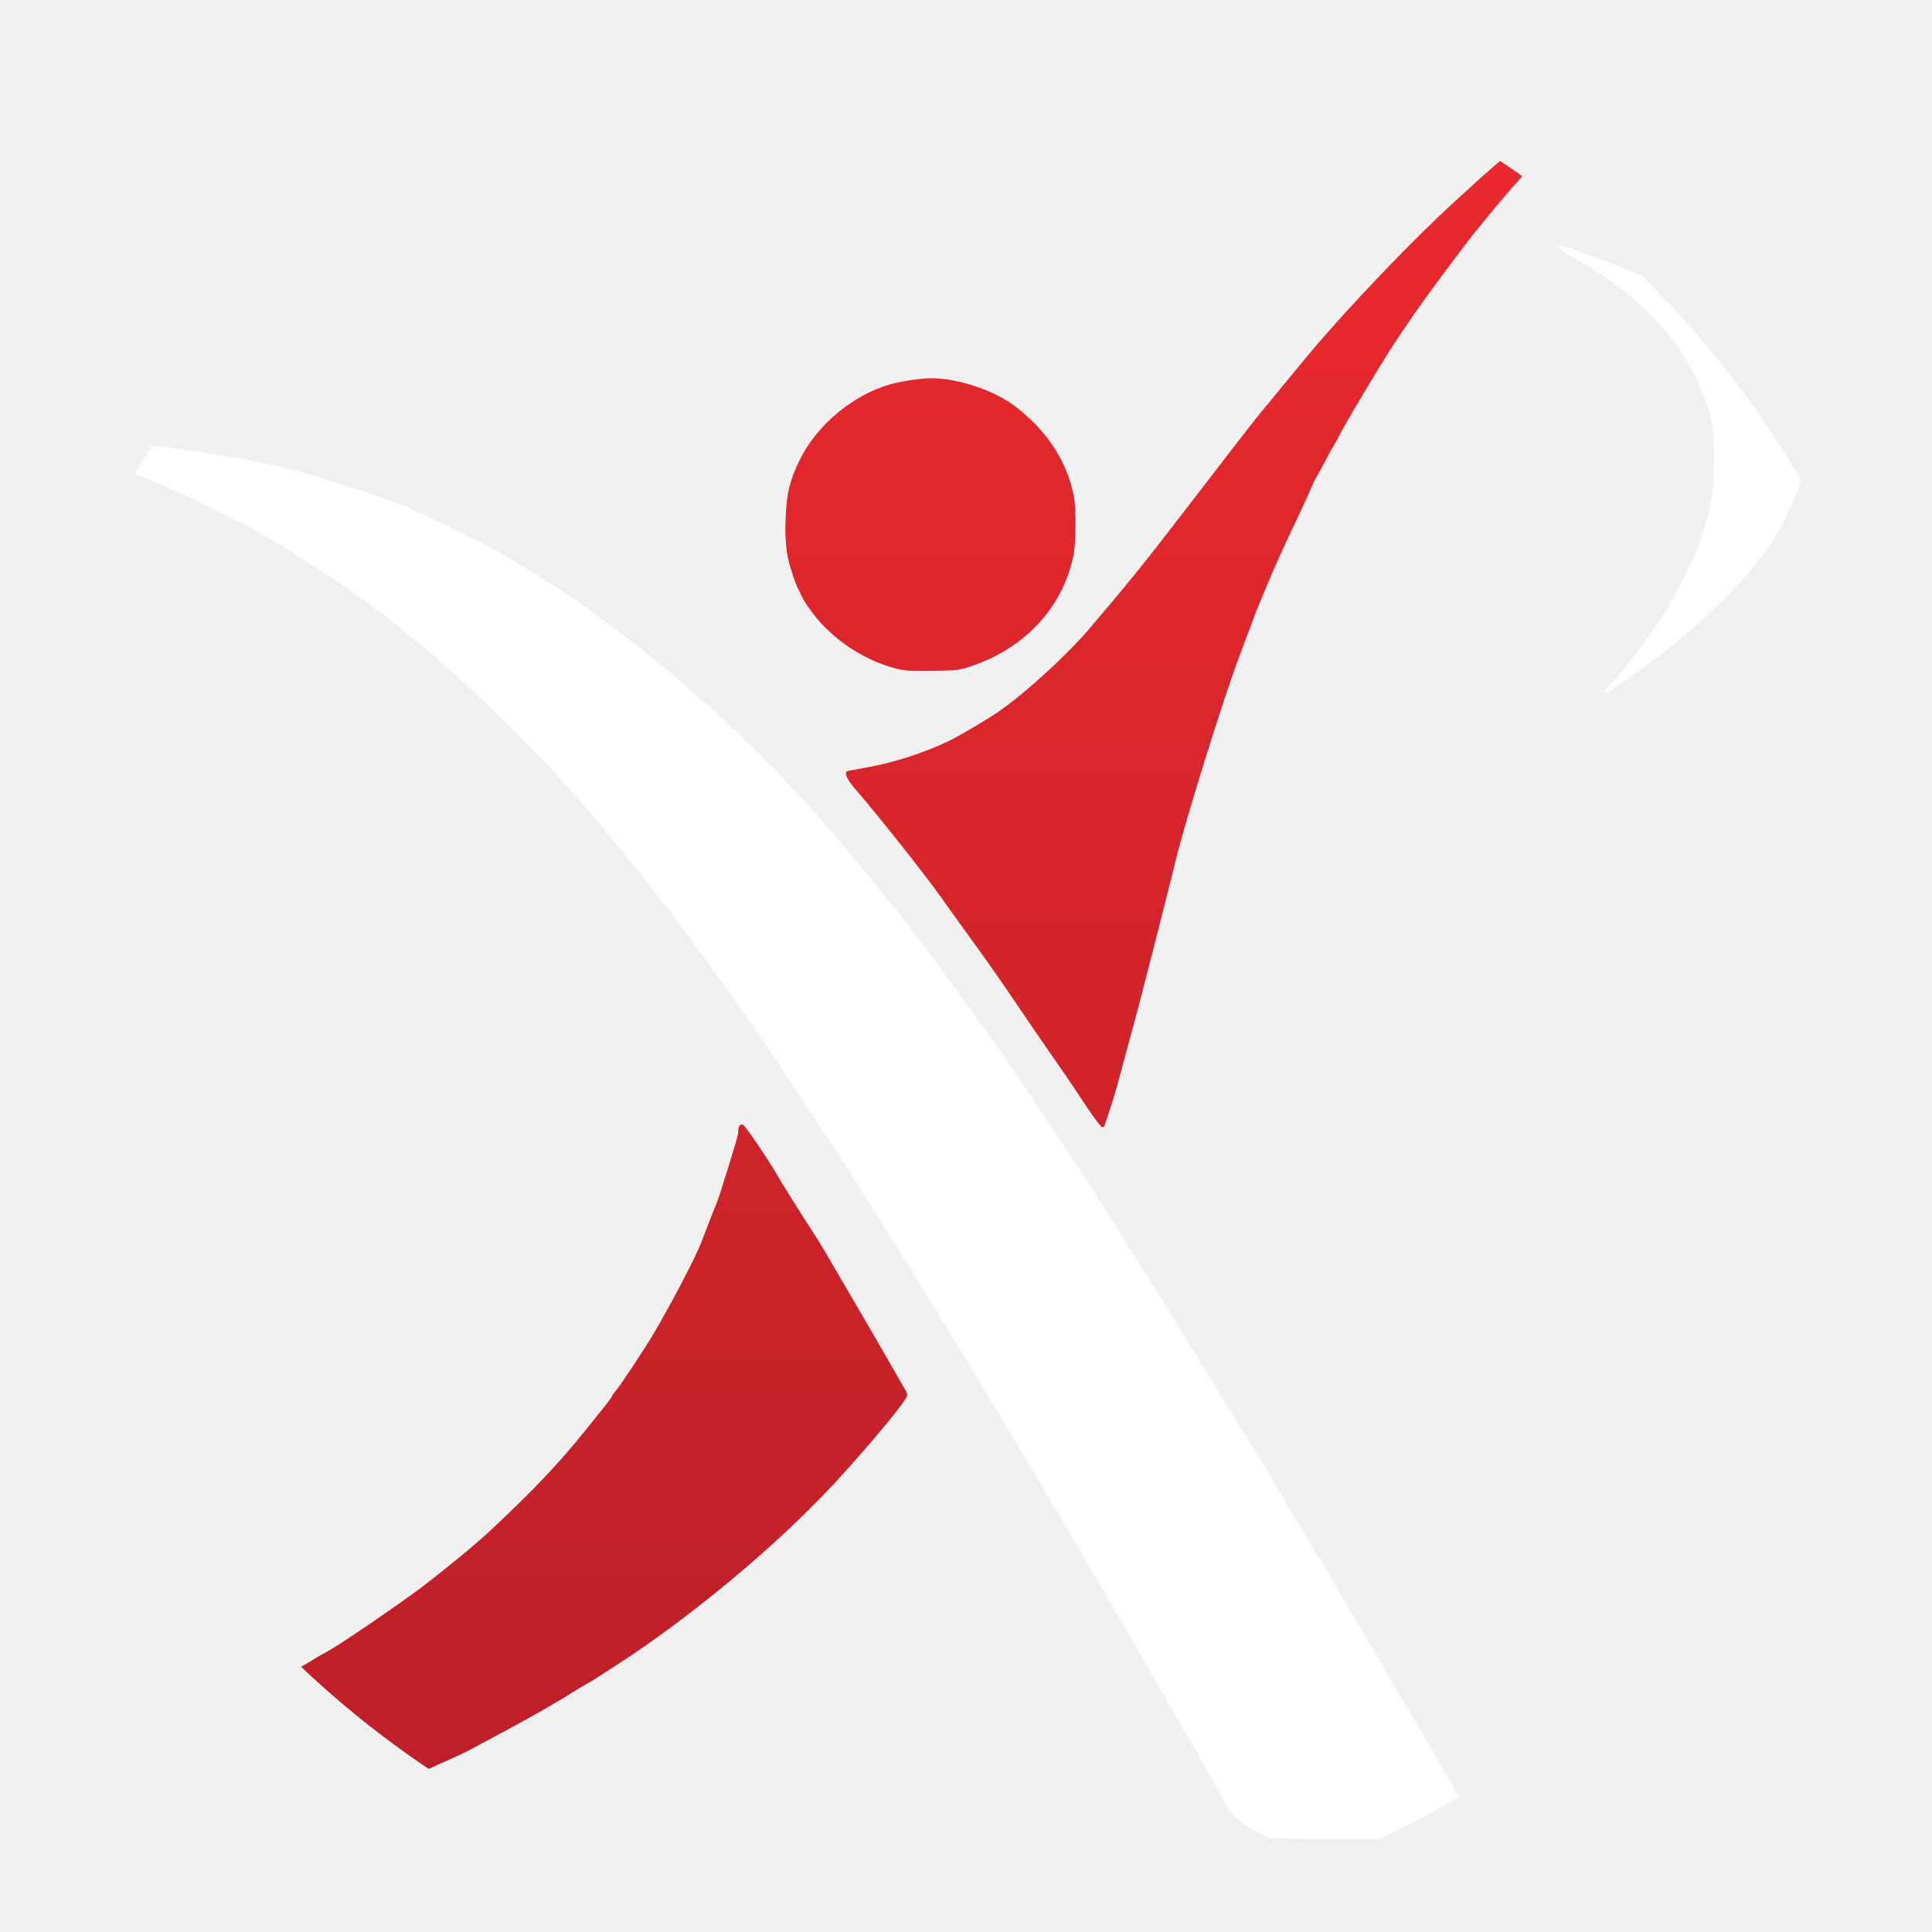
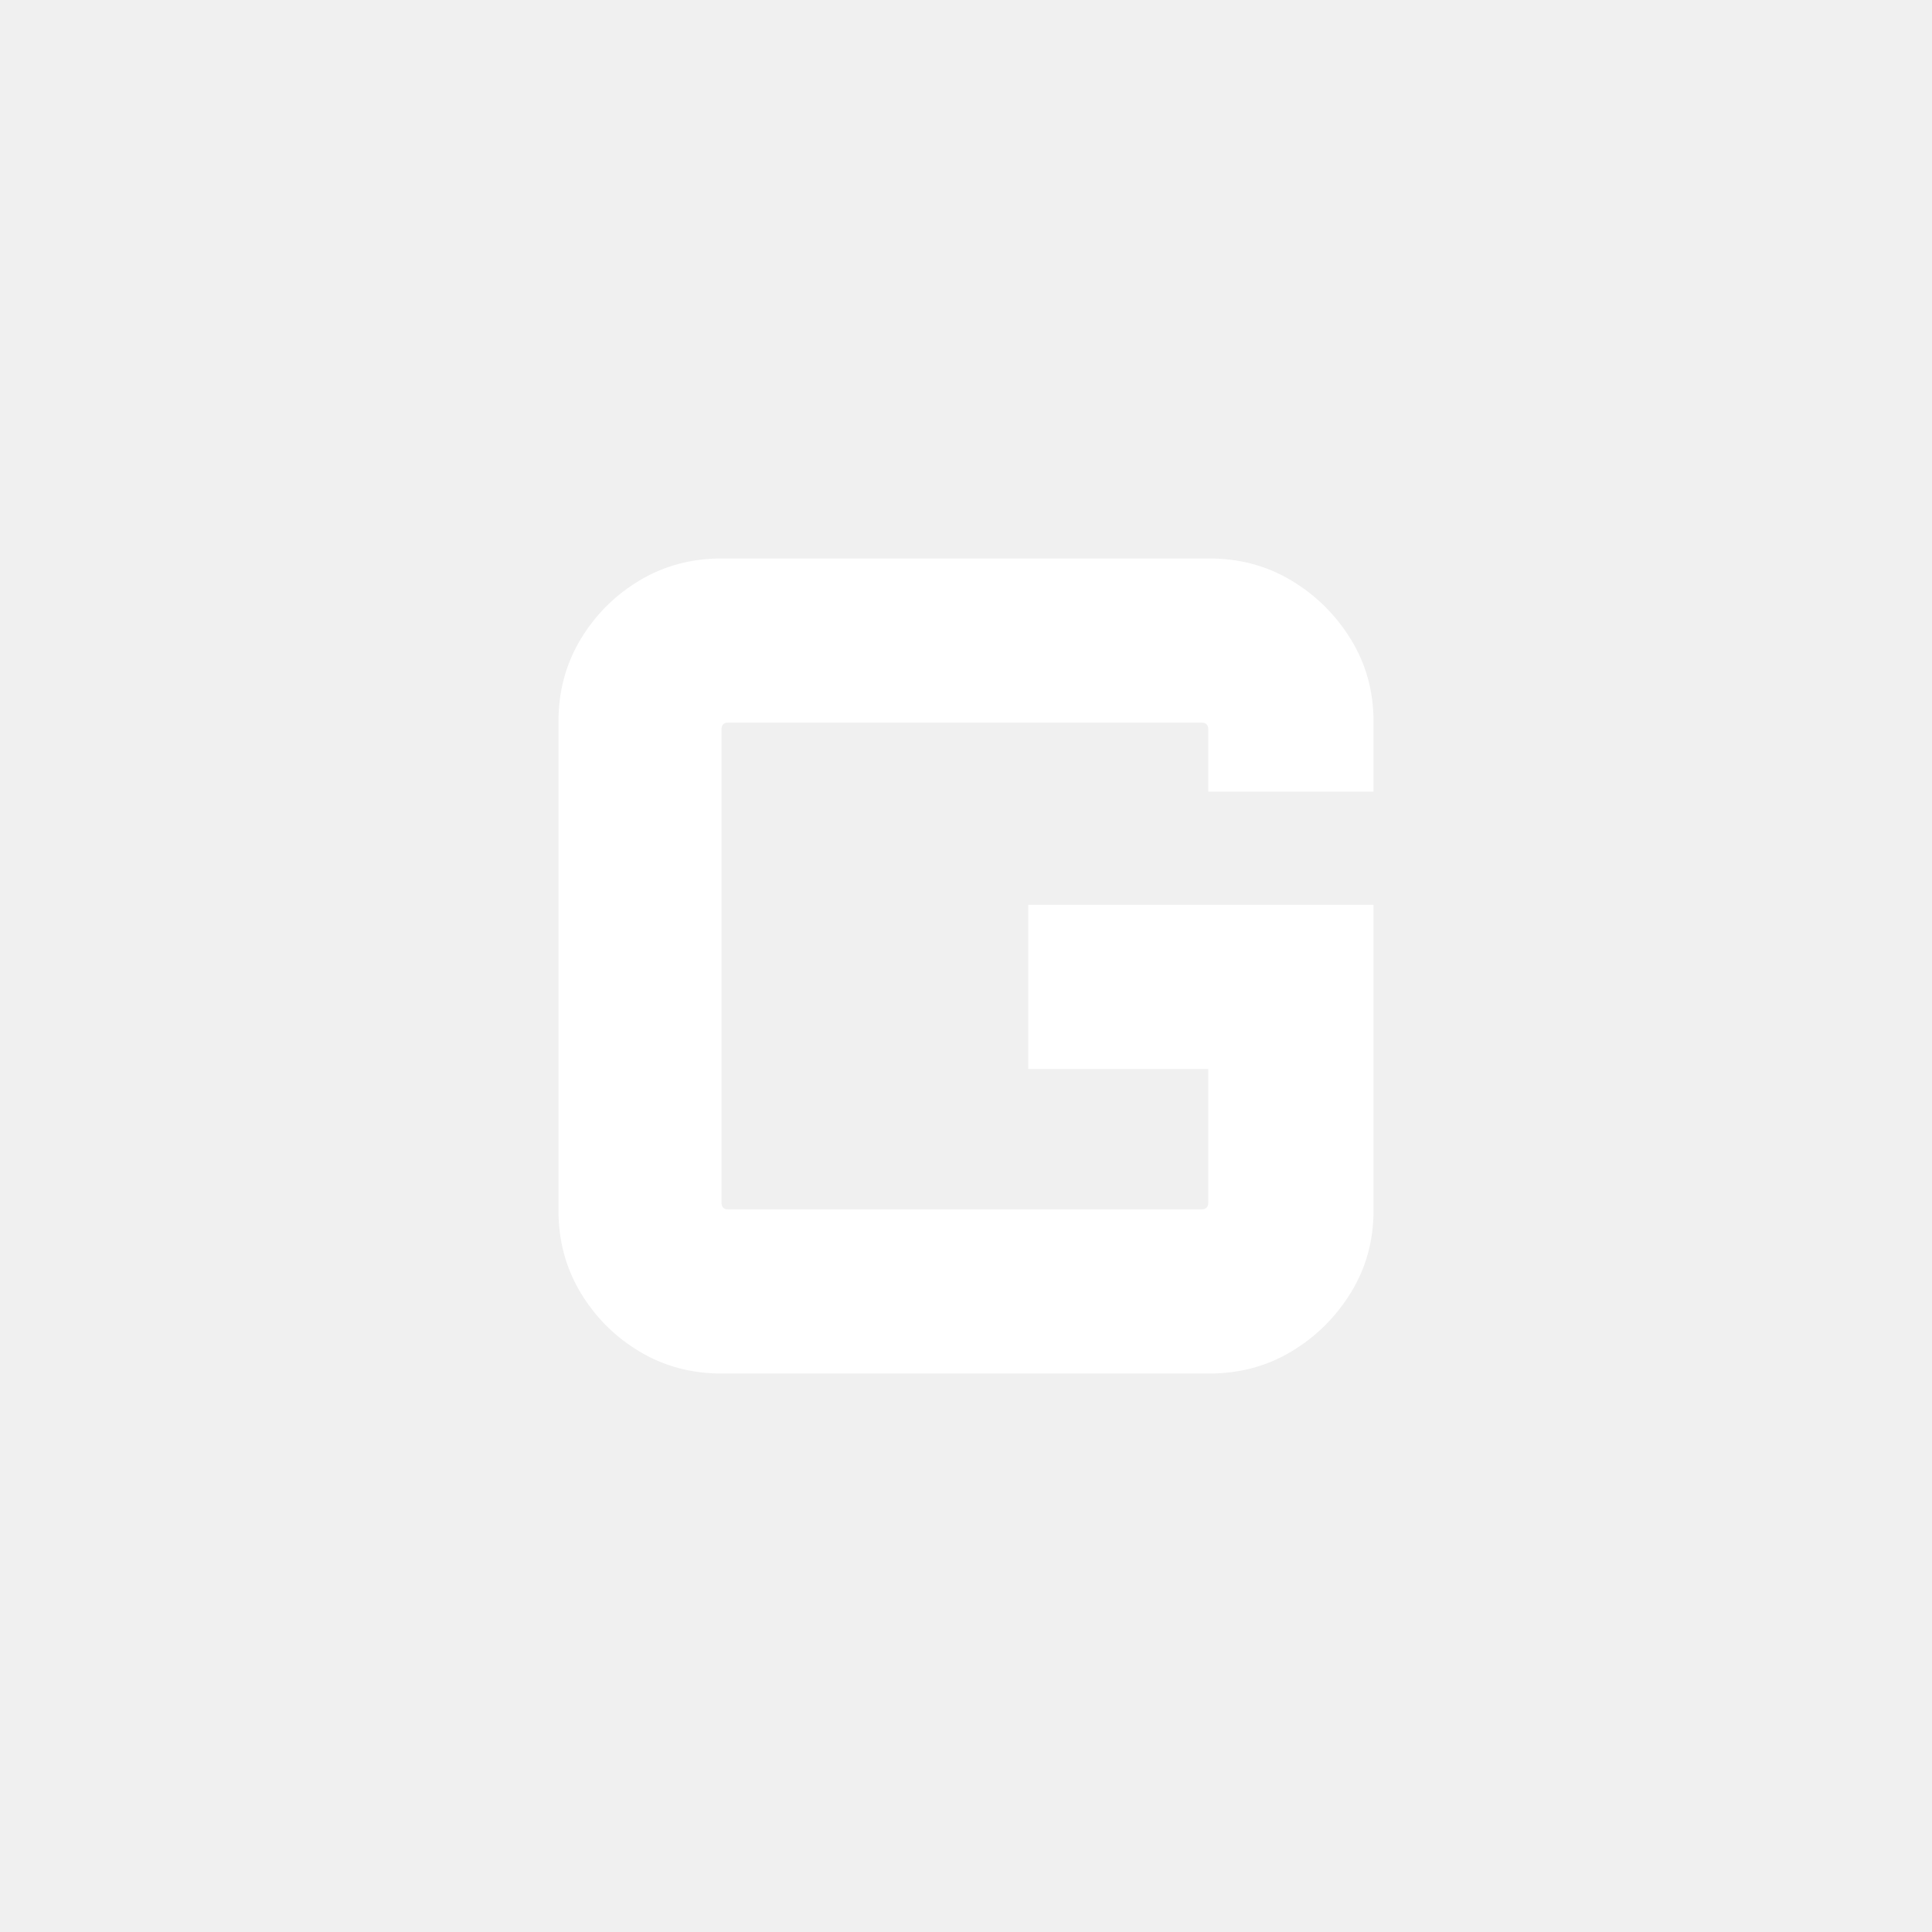
- <svg xmlns="http://www.w3.org/2000/svg" viewBox="693 2 424 424" role="img">
+ <svg xmlns="http://www.w3.org/2000/svg" viewBox="0 0 512 512" role="img">
  <defs>
-     <linearGradient id="gxr7" gradientUnits="userSpaceOnUse" x1="0" y1="0" x2="0" y2="440">
-       <stop offset="0" stop-color="#EE2A2E" />
-       <stop offset="1" stop-color="#B71E27" />
+     <linearGradient id="gxm" x1="0" y1="0" x2="1" y2="1">
+       <stop offset="0" stop-color="#F2559B" />
+       <stop offset=".55" stop-color="#9B3FCF" />
+       <stop offset="1" stop-color="#2B3BC4" />
    </linearGradient>
-     <clipPath id="ck7">
-       <circle cx="905" cy="214" r="212" />
-     </clipPath>
  </defs>
-   <g clip-path="url(#ck7)">
-     <path d="M971.82 405.36C970.21 404.97 966.13 402.70 964.58 401.33C963.80 400.64 962.87 399.49 962.51 398.79C962.14 398.08 961.21 396.40 960.42 395.06C959.64 393.71 959.00 392.56 959.00 392.50C959.00 392.44 958.32 391.25 957.50 389.85C956.68 388.46 956.00 387.24 956.00 387.15C956.00 387.06 955.65 386.43 955.22 385.74C954.78 385.06 952.11 380.45 949.26 375.50C939.62 358.71 935.10 350.89 931.15 344.17C927.42 337.81 921.68 328.14 919.09 323.83C917.99 322.00 914.94 316.90 912.33 312.50C909.71 308.10 905.59 301.28 903.17 297.33C900.76 293.39 896.48 286.42 893.67 281.83C890.85 277.25 887.48 271.85 886.17 269.83C884.86 267.82 882.68 264.33 881.31 262.10C878.86 258.07 861.02 231.01 857.84 226.50C854.87 222.28 844.93 208.57 842.38 205.17C836.51 197.32 825.11 183.17 821.01 178.61C820.73 178.30 818.93 176.24 817.00 174.04C812.64 169.07 799.00 155.48 793.00 150.15C782.07 140.43 772.64 133.17 762.68 126.77C759.68 124.85 756.08 122.57 755.40 122.16C755.09 121.97 754.23 121.44 753.50 120.97C752.77 120.50 751.94 120.02 751.67 119.89C751.39 119.76 749.97 118.99 748.50 118.17C738.56 112.62 721.28 104.91 714.50 102.98C713.95 102.83 712.45 102.39 711.17 102.00C709.88 101.62 707.93 101.08 706.83 100.81C702.60 99.75 702.24 99.62 702.58 99.29C703.01 98.86 717.99 99.09 724.00 99.63C729.03 100.07 734.82 100.80 738.83 101.49C740.30 101.74 743.00 102.20 744.83 102.50C750.63 103.47 755.08 104.46 760.83 106.07C764.82 107.19 776.05 110.86 779.00 112.00C780.01 112.40 781.21 112.84 781.68 112.98C782.96 113.38 800.26 121.76 801.67 122.66C801.94 122.84 804.82 124.56 808.05 126.48C830.32 139.73 855.51 161.36 874.91 183.88C880.15 189.96 886.58 197.75 890.08 202.23C897.27 211.46 896.38 210.26 908.26 226.67C912.50 232.52 918.82 241.75 923.61 249.10C925.01 251.26 928.18 256.06 930.63 259.76C933.09 263.47 936.60 268.97 938.44 272.00C940.28 275.03 942.63 278.78 943.66 280.33C944.70 281.89 946.64 284.97 947.97 287.17C949.31 289.37 952.24 294.17 954.50 297.83C956.76 301.50 960.40 307.43 962.59 311.00C964.78 314.57 967.47 318.93 968.57 320.67C969.67 322.41 971.00 324.61 971.53 325.56C972.06 326.51 973.80 329.44 975.38 332.06C976.97 334.69 978.68 337.58 979.18 338.50C979.68 339.42 980.58 340.92 981.18 341.83C982.59 344.00 986.00 349.65 986.00 349.82C986.00 349.90 987.92 353.16 990.27 357.06C992.62 360.97 995.12 365.22 995.82 366.50C996.98 368.61 1003.55 379.79 1004.34 381.00C1004.52 381.28 1004.77 381.72 1004.90 381.99C1005.03 382.27 1006.23 384.33 1007.57 386.58C1008.90 388.83 1010.00 390.73 1010.00 390.82C1010.00 390.90 1010.45 391.63 1011.00 392.45C1011.55 393.26 1012.00 394.01 1012.00 394.11C1012.00 394.21 1013.12 396.18 1014.50 398.49C1015.88 400.80 1017.00 402.76 1017.00 402.86C1017.00 402.95 1017.32 403.46 1017.71 403.98C1018.09 404.51 1018.31 405.10 1018.19 405.30C1017.93 405.72 973.56 405.77 971.82 405.36Z M1045.33 153.68C1045.33 153.50 1046.21 152.41 1047.28 151.26C1050.14 148.19 1056.41 139.70 1058.85 135.61C1061.57 131.03 1065.32 123.44 1066.23 120.67C1068.58 113.51 1069.13 110.16 1069.15 103.00C1069.16 98.19 1069.04 96.28 1068.57 94.33C1066.30 84.78 1061.22 76.49 1053.10 69.06C1048.67 65.01 1044.82 62.26 1038.52 58.66C1035.12 56.72 1034.36 56.00 1035.70 56.00C1037.34 56.00 1054.89 62.93 1060.67 65.85C1064.10 67.59 1070.23 71.28 1073.08 73.33C1076.75 75.97 1082.97 82.49 1084.79 85.61C1088.82 92.52 1090.15 99.49 1088.64 105.86C1087.47 110.80 1084.15 117.85 1080.73 122.66C1074.15 131.91 1060.88 144.02 1048.12 152.43C1045.64 154.07 1045.33 154.21 1045.33 153.68Z" fill="#FFFFFF" />
-     <path d="M931.10 244.33C929.30 241.57 926.64 237.64 925.19 235.58C923.74 233.52 921.28 229.96 919.72 227.67C912.40 216.87 910.93 214.76 906.70 208.90C904.20 205.45 901.87 202.20 901.50 201.69C901.13 201.17 900.21 199.87 899.44 198.79C895.94 193.86 885.24 180.37 880.70 175.17C878.74 172.91 878.15 171.46 879.08 171.19C879.31 171.13 881.00 170.82 882.83 170.50C888.95 169.44 895.74 167.26 901.33 164.57C903.63 163.46 909.91 159.74 912.33 158.05C918.35 153.86 927.71 145.24 932.49 139.49C933.40 138.40 935.37 136.08 936.85 134.33C940.19 130.42 945.71 123.55 950.33 117.53C963.94 99.82 968.91 93.41 970.14 91.98C970.71 91.32 972.37 89.31 973.83 87.51C975.30 85.72 977.02 83.62 977.67 82.85C978.31 82.09 979.51 80.65 980.33 79.65C988.39 69.96 1003.11 54.53 1012.18 46.30C1013.47 45.13 1016.00 42.82 1017.80 41.17C1022.72 36.69 1035.07 26.59 1042.67 20.82C1044.23 19.64 1047.16 17.41 1049.18 15.86C1052.96 12.98 1054.50 12.06 1054.89 12.45C1055.02 12.57 1054.66 13.08 1054.11 13.59C1043.27 23.44 1038.05 28.56 1030.95 36.33C1026.53 41.17 1021.41 47.10 1018.85 50.33C1017.76 51.71 1016.78 52.91 1016.67 53.00C1016.50 53.14 1013.05 57.67 1010.71 60.83C1010.30 61.38 1009.23 62.83 1008.32 64.04C1004.97 68.53 1000.48 75.00 998.10 78.76C994.73 84.08 989.08 93.54 987.51 96.50C986.64 98.15 985.81 99.65 985.67 99.83C985.53 100.02 984.62 101.67 983.66 103.50C982.69 105.33 981.79 106.98 981.65 107.17C981.51 107.35 980.99 108.48 980.50 109.67C980.00 110.86 978.72 113.63 977.67 115.83C975.09 121.20 972.68 126.52 971.17 130.17C970.49 131.82 969.80 133.47 969.65 133.83C968.91 135.55 968.24 137.24 967.99 138.00C967.84 138.46 967.39 139.66 967.00 140.67C966.61 141.67 966.16 142.88 966.00 143.33C965.84 143.79 965.40 144.99 965.01 146.00C961.75 154.42 953.10 182.15 950.97 191.00C950.81 191.64 950.47 193.07 950.20 194.17C949.67 196.38 943.85 219.19 943.15 221.83C942.72 223.46 942.19 225.43 940.54 231.50C940.09 233.15 939.25 236.28 938.67 238.46C938.10 240.63 937.11 243.93 936.48 245.78C935.85 247.63 935.33 249.19 935.33 249.24C935.33 249.29 935.12 249.33 934.85 249.33C934.59 249.33 932.90 247.08 931.10 244.33Z M889.50 148.69C883.62 147.14 878.02 143.79 873.58 139.19C871.90 137.46 869.58 134.29 869.00 132.93C868.82 132.51 868.53 131.94 868.37 131.67C867.97 131.00 867.17 128.89 866.55 126.83C865.53 123.48 865.24 120.63 865.42 115.70C865.61 110.36 866.30 107.47 868.47 103.01C872.17 95.41 880.01 88.80 888.17 86.40C890.55 85.70 895.17 85.00 897.36 85.00C903.03 85.01 910.87 87.56 915.33 90.85C922.57 96.18 927.22 103.21 928.69 111.04C929.16 113.56 929.14 120.71 928.66 123.39C926.60 134.76 918.40 143.92 906.62 148.04C903.61 149.09 903.29 149.14 897.67 149.22C892.86 149.29 891.42 149.20 889.50 148.69Z M569.67 432.83C569.02 432.76 564.15 432.54 558.83 432.33C553.52 432.12 546.32 431.74 542.83 431.48C525.29 430.19 522.81 429.94 522.26 429.39C521.77 428.90 524.93 428.33 528.18 428.33C529.73 428.33 534.41 428.04 538.58 427.69C542.75 427.33 547.52 426.95 549.17 426.83C550.82 426.72 554.12 426.42 556.50 426.16C558.88 425.90 563.68 425.38 567.17 425.00C582.74 423.31 604.24 420.13 618.17 417.46C631.03 415.00 655.17 409.36 660.72 407.53C661.52 407.27 663.89 406.58 666.00 406.00C675.49 403.38 695.98 396.64 704.17 393.44C704.90 393.16 706.02 392.73 706.67 392.48C712.32 390.35 725.03 385.01 731.33 382.13C736.97 379.55 751.87 371.94 755.17 369.95C755.72 369.61 756.48 369.20 756.87 369.03C757.48 368.76 761.27 366.56 762.67 365.66C762.94 365.48 763.86 364.97 764.70 364.52C767.37 363.10 780.65 354.05 785.67 350.24C790.98 346.19 797.41 340.89 800.48 338.02C809.97 329.15 815.66 323.16 821.42 315.97C822.66 314.43 824.49 312.14 825.50 310.89C826.51 309.64 827.33 308.50 827.33 308.37C827.33 308.24 827.62 307.82 827.97 307.44C828.83 306.52 834.16 298.51 836.25 295.00C840.43 287.97 845.92 277.43 847.10 274.17C847.61 272.74 849.88 266.94 850.36 265.83C850.66 265.12 851.27 263.23 852.98 257.67C854.88 251.50 855.00 251.05 855.01 250.27C855.01 249.14 855.49 248.53 856.09 248.88C856.66 249.20 861.48 256.28 863.44 259.67C864.86 262.11 868.60 268.09 871.36 272.33C872.38 273.89 873.63 275.92 874.15 276.83C874.66 277.75 876.55 280.97 878.33 284.00C881.77 289.82 891.31 306.33 891.96 307.57C892.30 308.22 892.10 308.62 890.19 311.15C887.59 314.59 881.51 321.69 876.47 327.15C863.51 341.20 844.21 357.27 827.33 368.06C825.77 369.06 824.05 370.16 823.50 370.51C822.95 370.86 821.99 371.43 821.37 371.77C820.74 372.11 819.62 372.79 818.87 373.27C817.05 374.44 816.30 374.90 815.50 375.32C815.13 375.52 814.38 375.96 813.83 376.31C812.66 377.06 805.11 381.24 800.83 383.50C799.18 384.38 797.02 385.53 796.03 386.07C795.04 386.60 793.39 387.39 792.36 387.83C791.34 388.26 789.07 389.29 787.33 390.11C772.79 396.96 757.30 403.13 744.55 407.15C741.41 408.14 737.33 409.43 735.50 410.02C728.71 412.20 713.58 416.21 702.50 418.78C698.37 419.74 681.65 423.12 678.33 423.66C677.14 423.86 674.59 424.31 672.67 424.66C664.54 426.16 660.76 426.73 648.33 428.30C632.66 430.29 625.32 431.00 613.83 431.66C610.35 431.86 605.10 432.17 602.17 432.36C596.92 432.68 571.95 433.04 569.67 432.83Z" fill="url(#gxr7)" />
-   </g>
+   <path fill="#FFFFFF" transform="translate(131.2 64.0)" d="M60.0 300.0Q48.0 300.0 38.25 294.15Q28.5 288.3 22.65 278.55Q16.8 268.8 16.8 256.8V127.2Q16.8 115.2 22.65 105.45Q28.5 95.7 38.25 89.85Q48.0 84.0 60.0 84.0H189.3Q201.3 84.0 211.05 89.85Q220.8 95.7 226.8 105.45Q232.8 115.2 232.8 127.2V145.8H189.0V129.3Q189.0 128.4 188.55 127.95Q188.1 127.5 187.2 127.5H61.8Q60.9 127.5 60.45 127.95Q60.0 128.4 60.0 129.3V254.7Q60.0 255.6 60.45 256.05Q60.9 256.5 61.8 256.5H187.2Q188.1 256.5 188.55 256.05Q189.0 255.6 189.0 254.7V219.3H141.3V175.8H232.8V256.8Q232.8 268.8 226.8 278.55Q220.8 288.3 211.05 294.15Q201.3 300.0 189.3 300.0Z" />
</svg>
